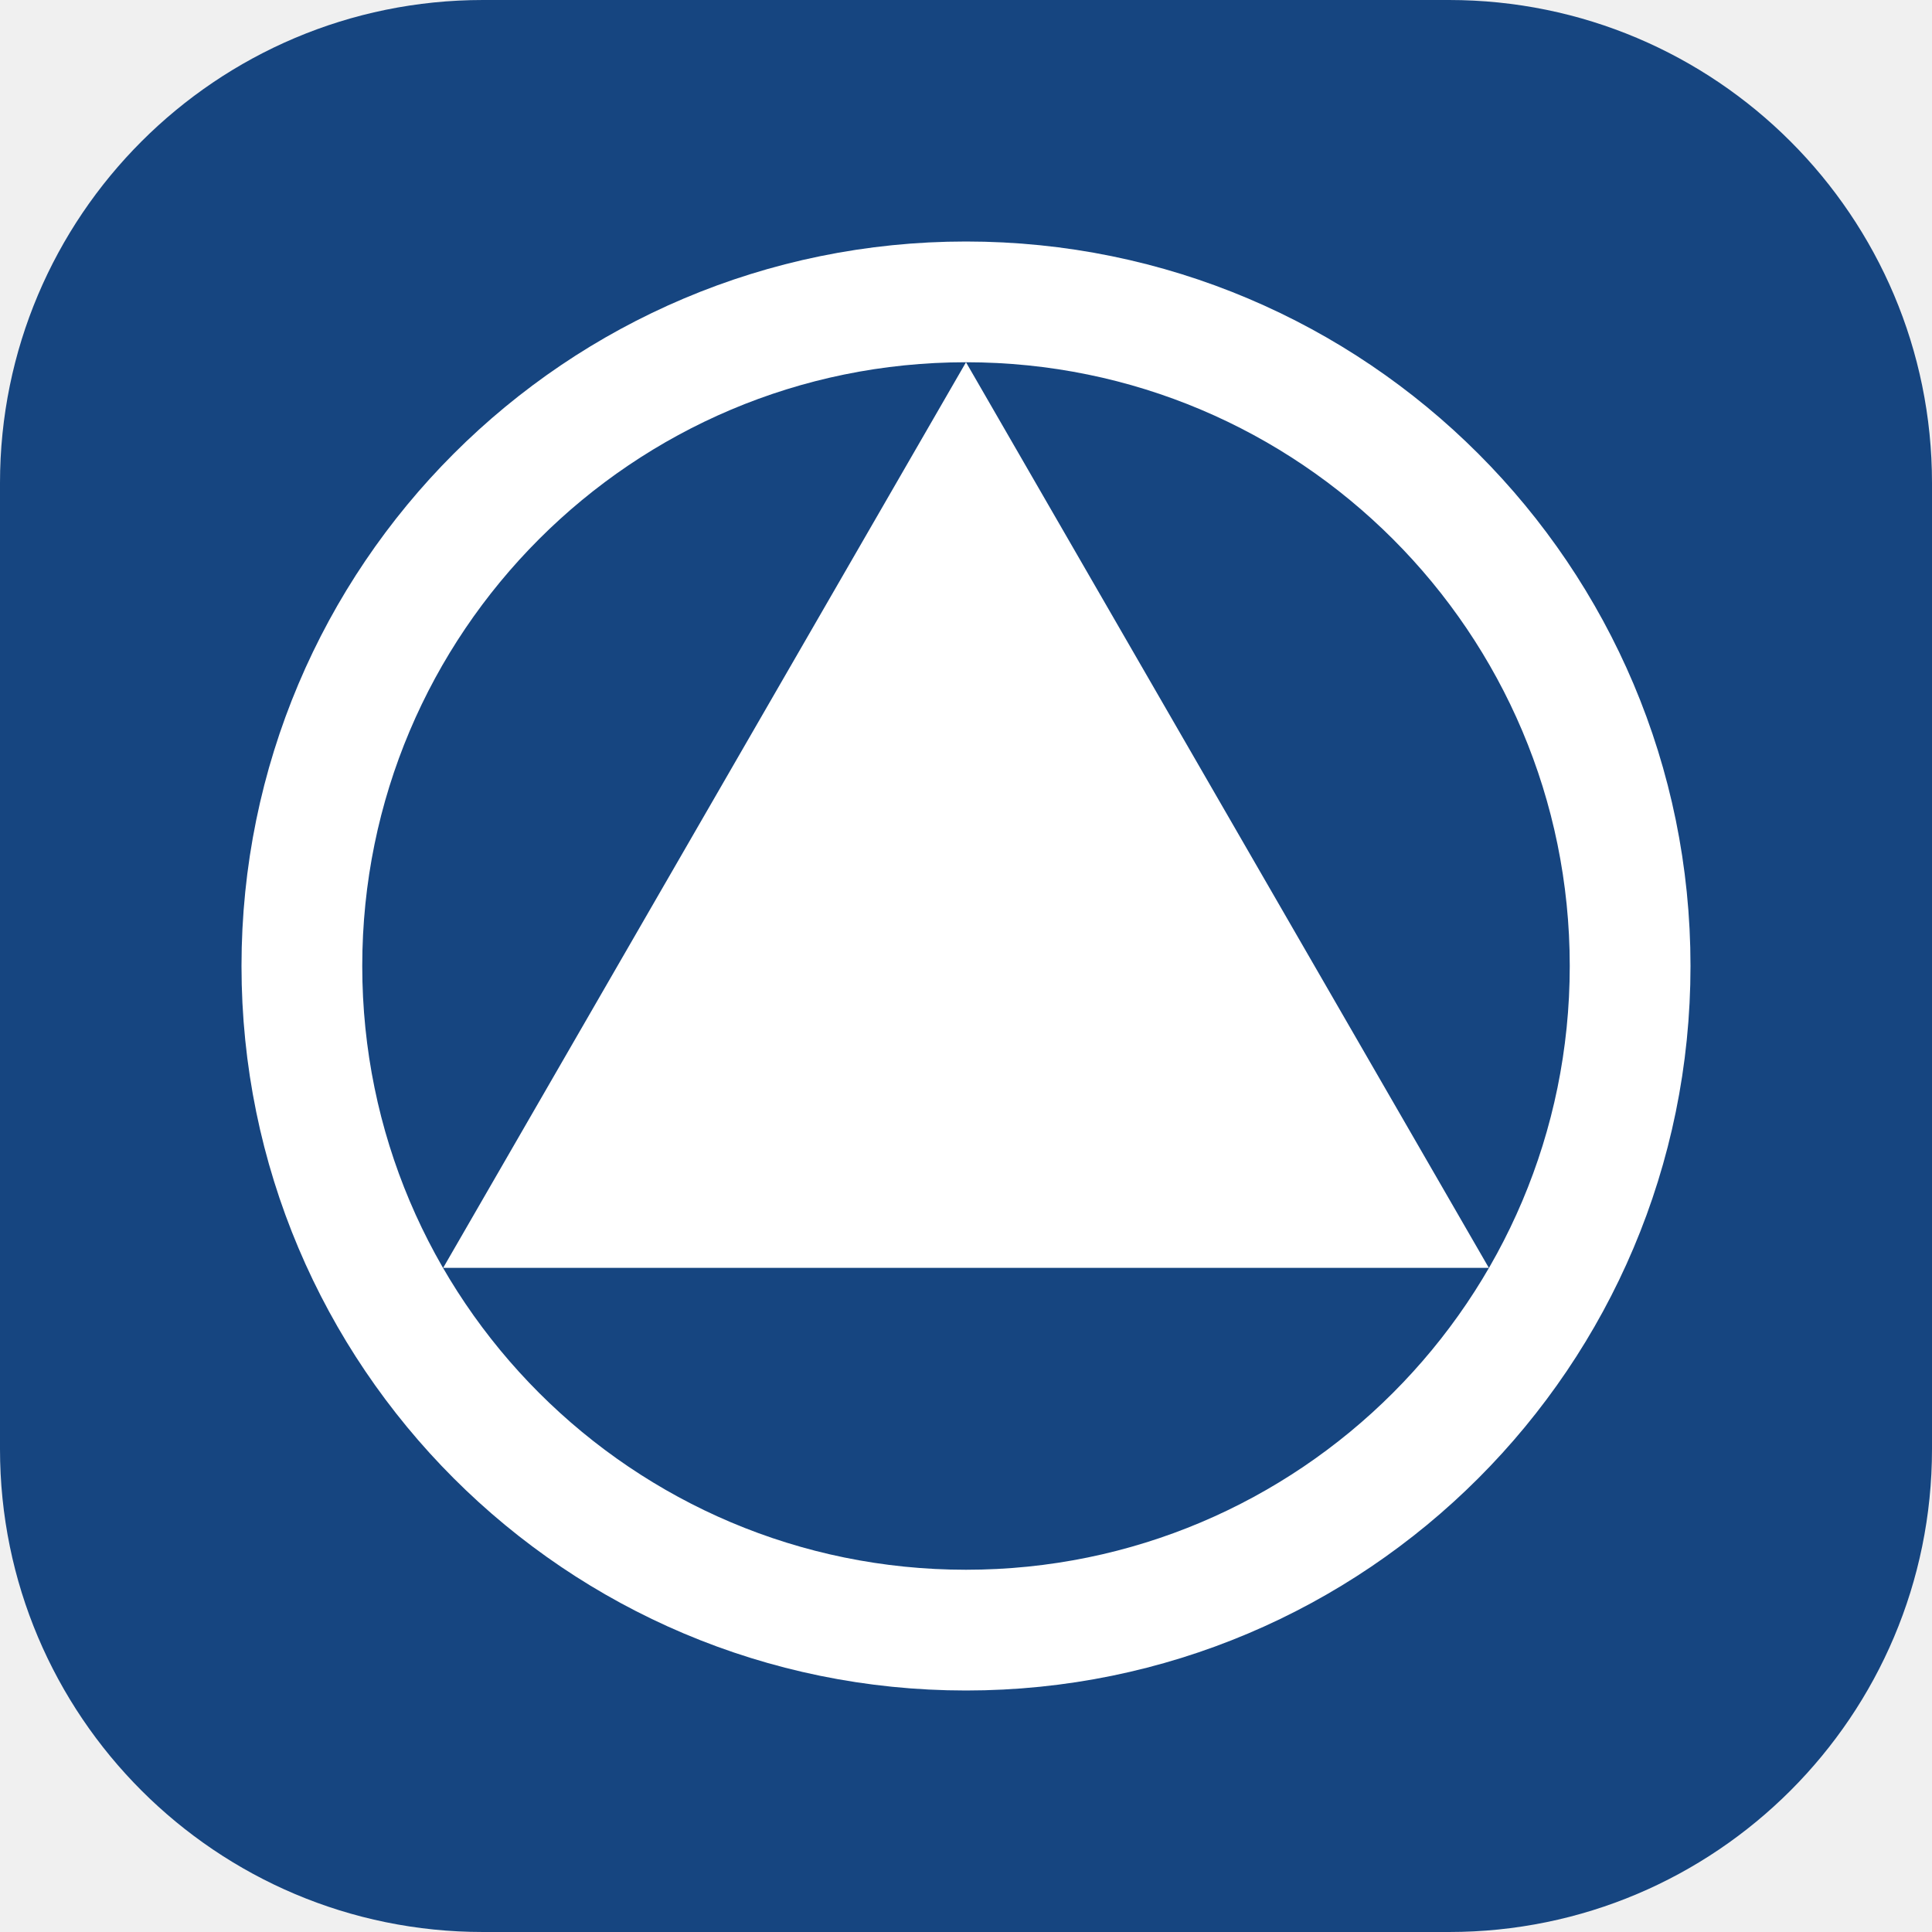
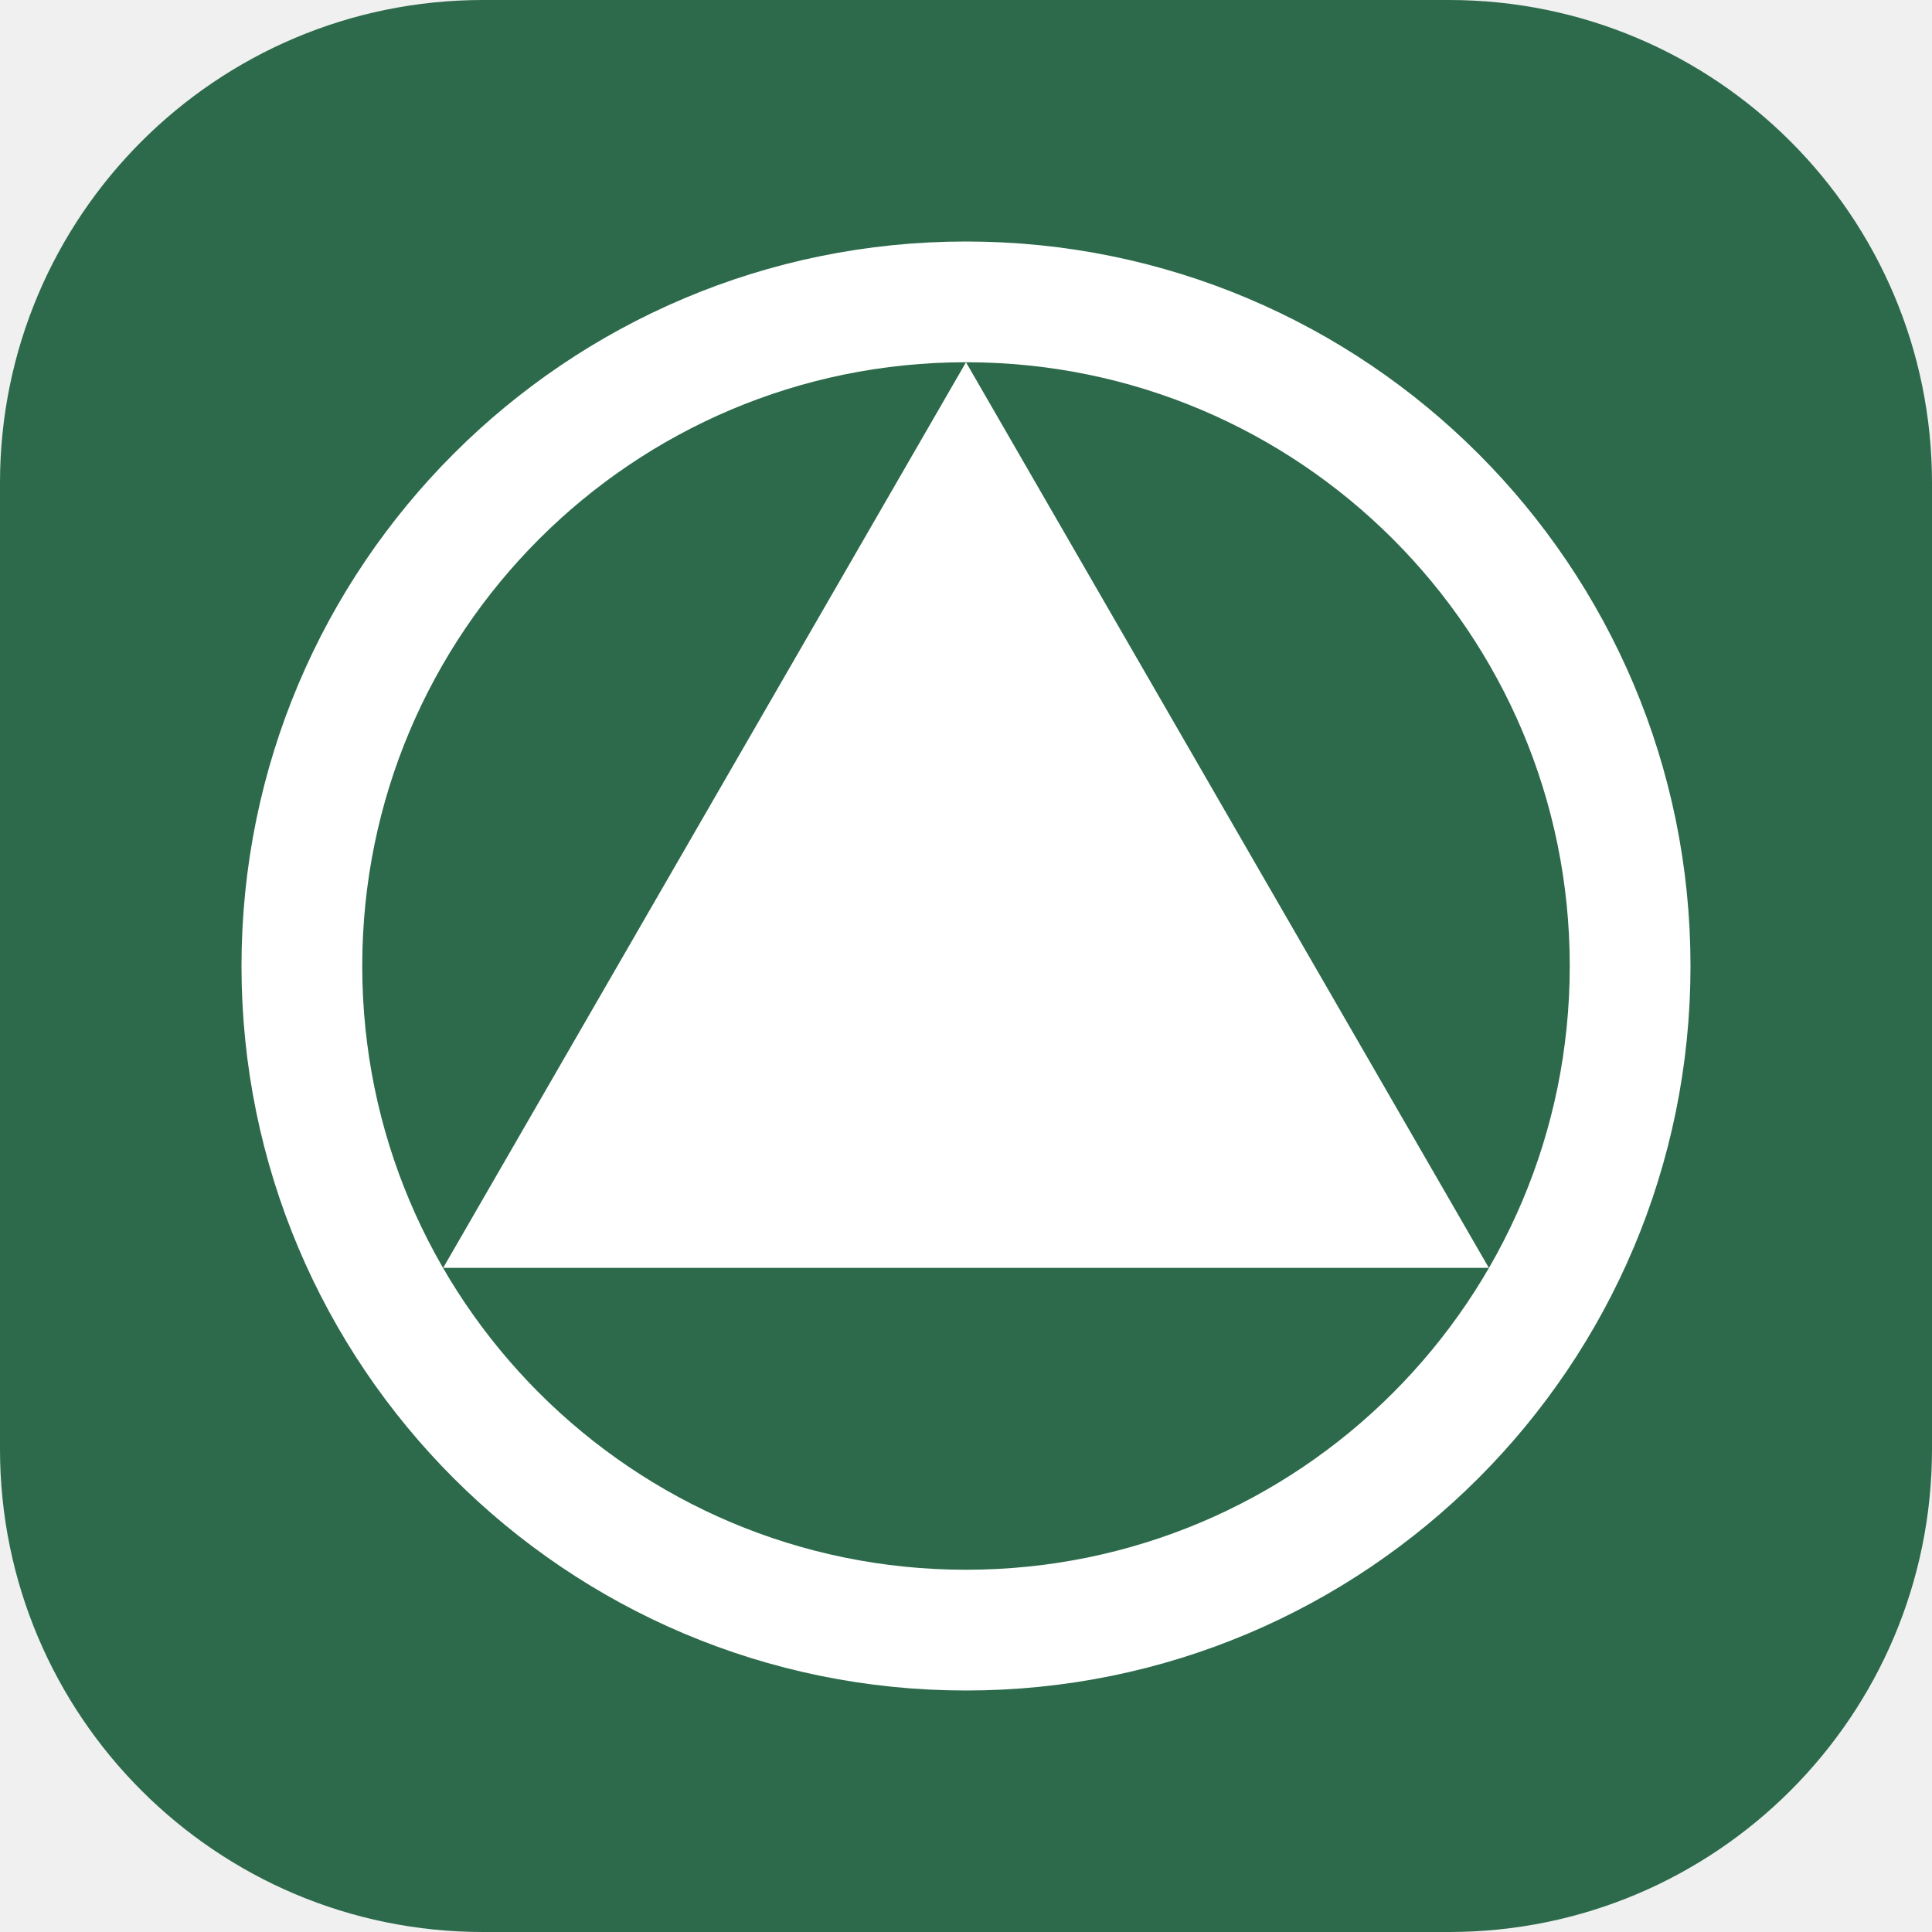
<svg xmlns="http://www.w3.org/2000/svg" viewBox="0 0 32 32">
-   <rect width="32" height="32" rx="8" fill="#164580" />
+   <rect width="32" height="32" rx="8" fill="#2c6a4b" />
  <circle cx="16" cy="16" r="11" fill="none" stroke="#ffffff" stroke-width="2" />
  <path d="M16 6 L24.66 21 L7.34 21 Z" fill="#ffffff" />
</svg>
